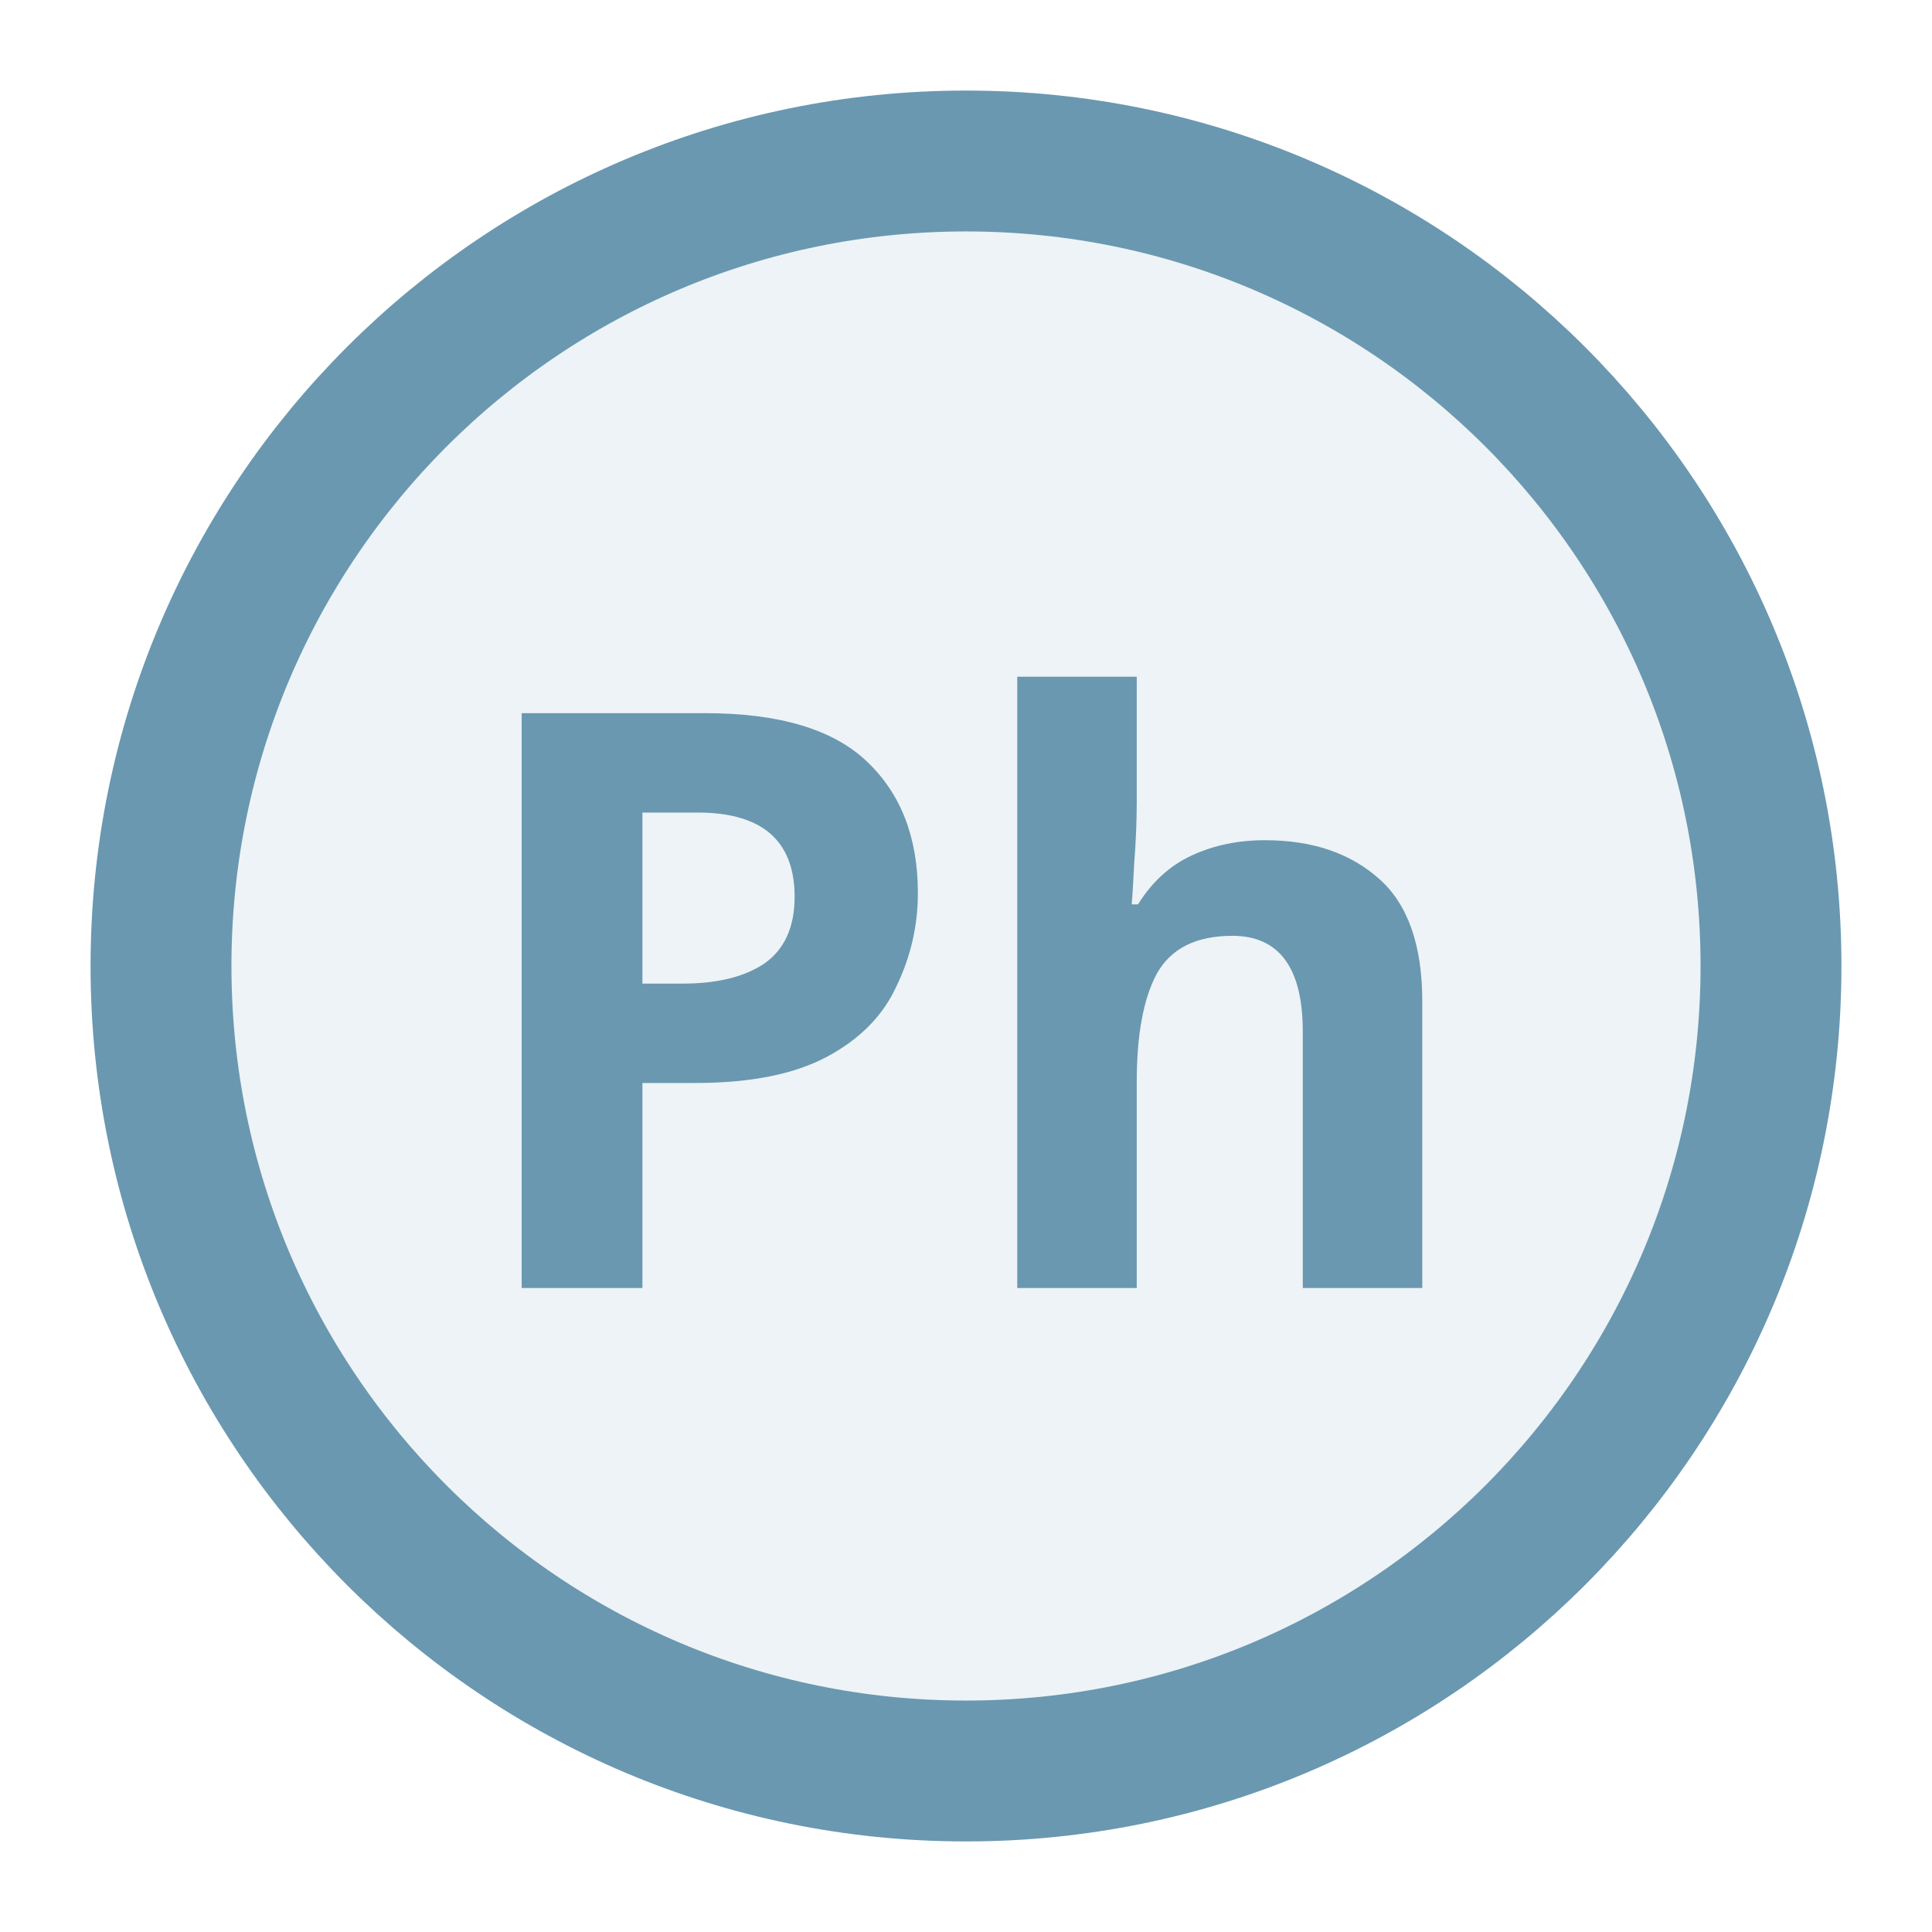
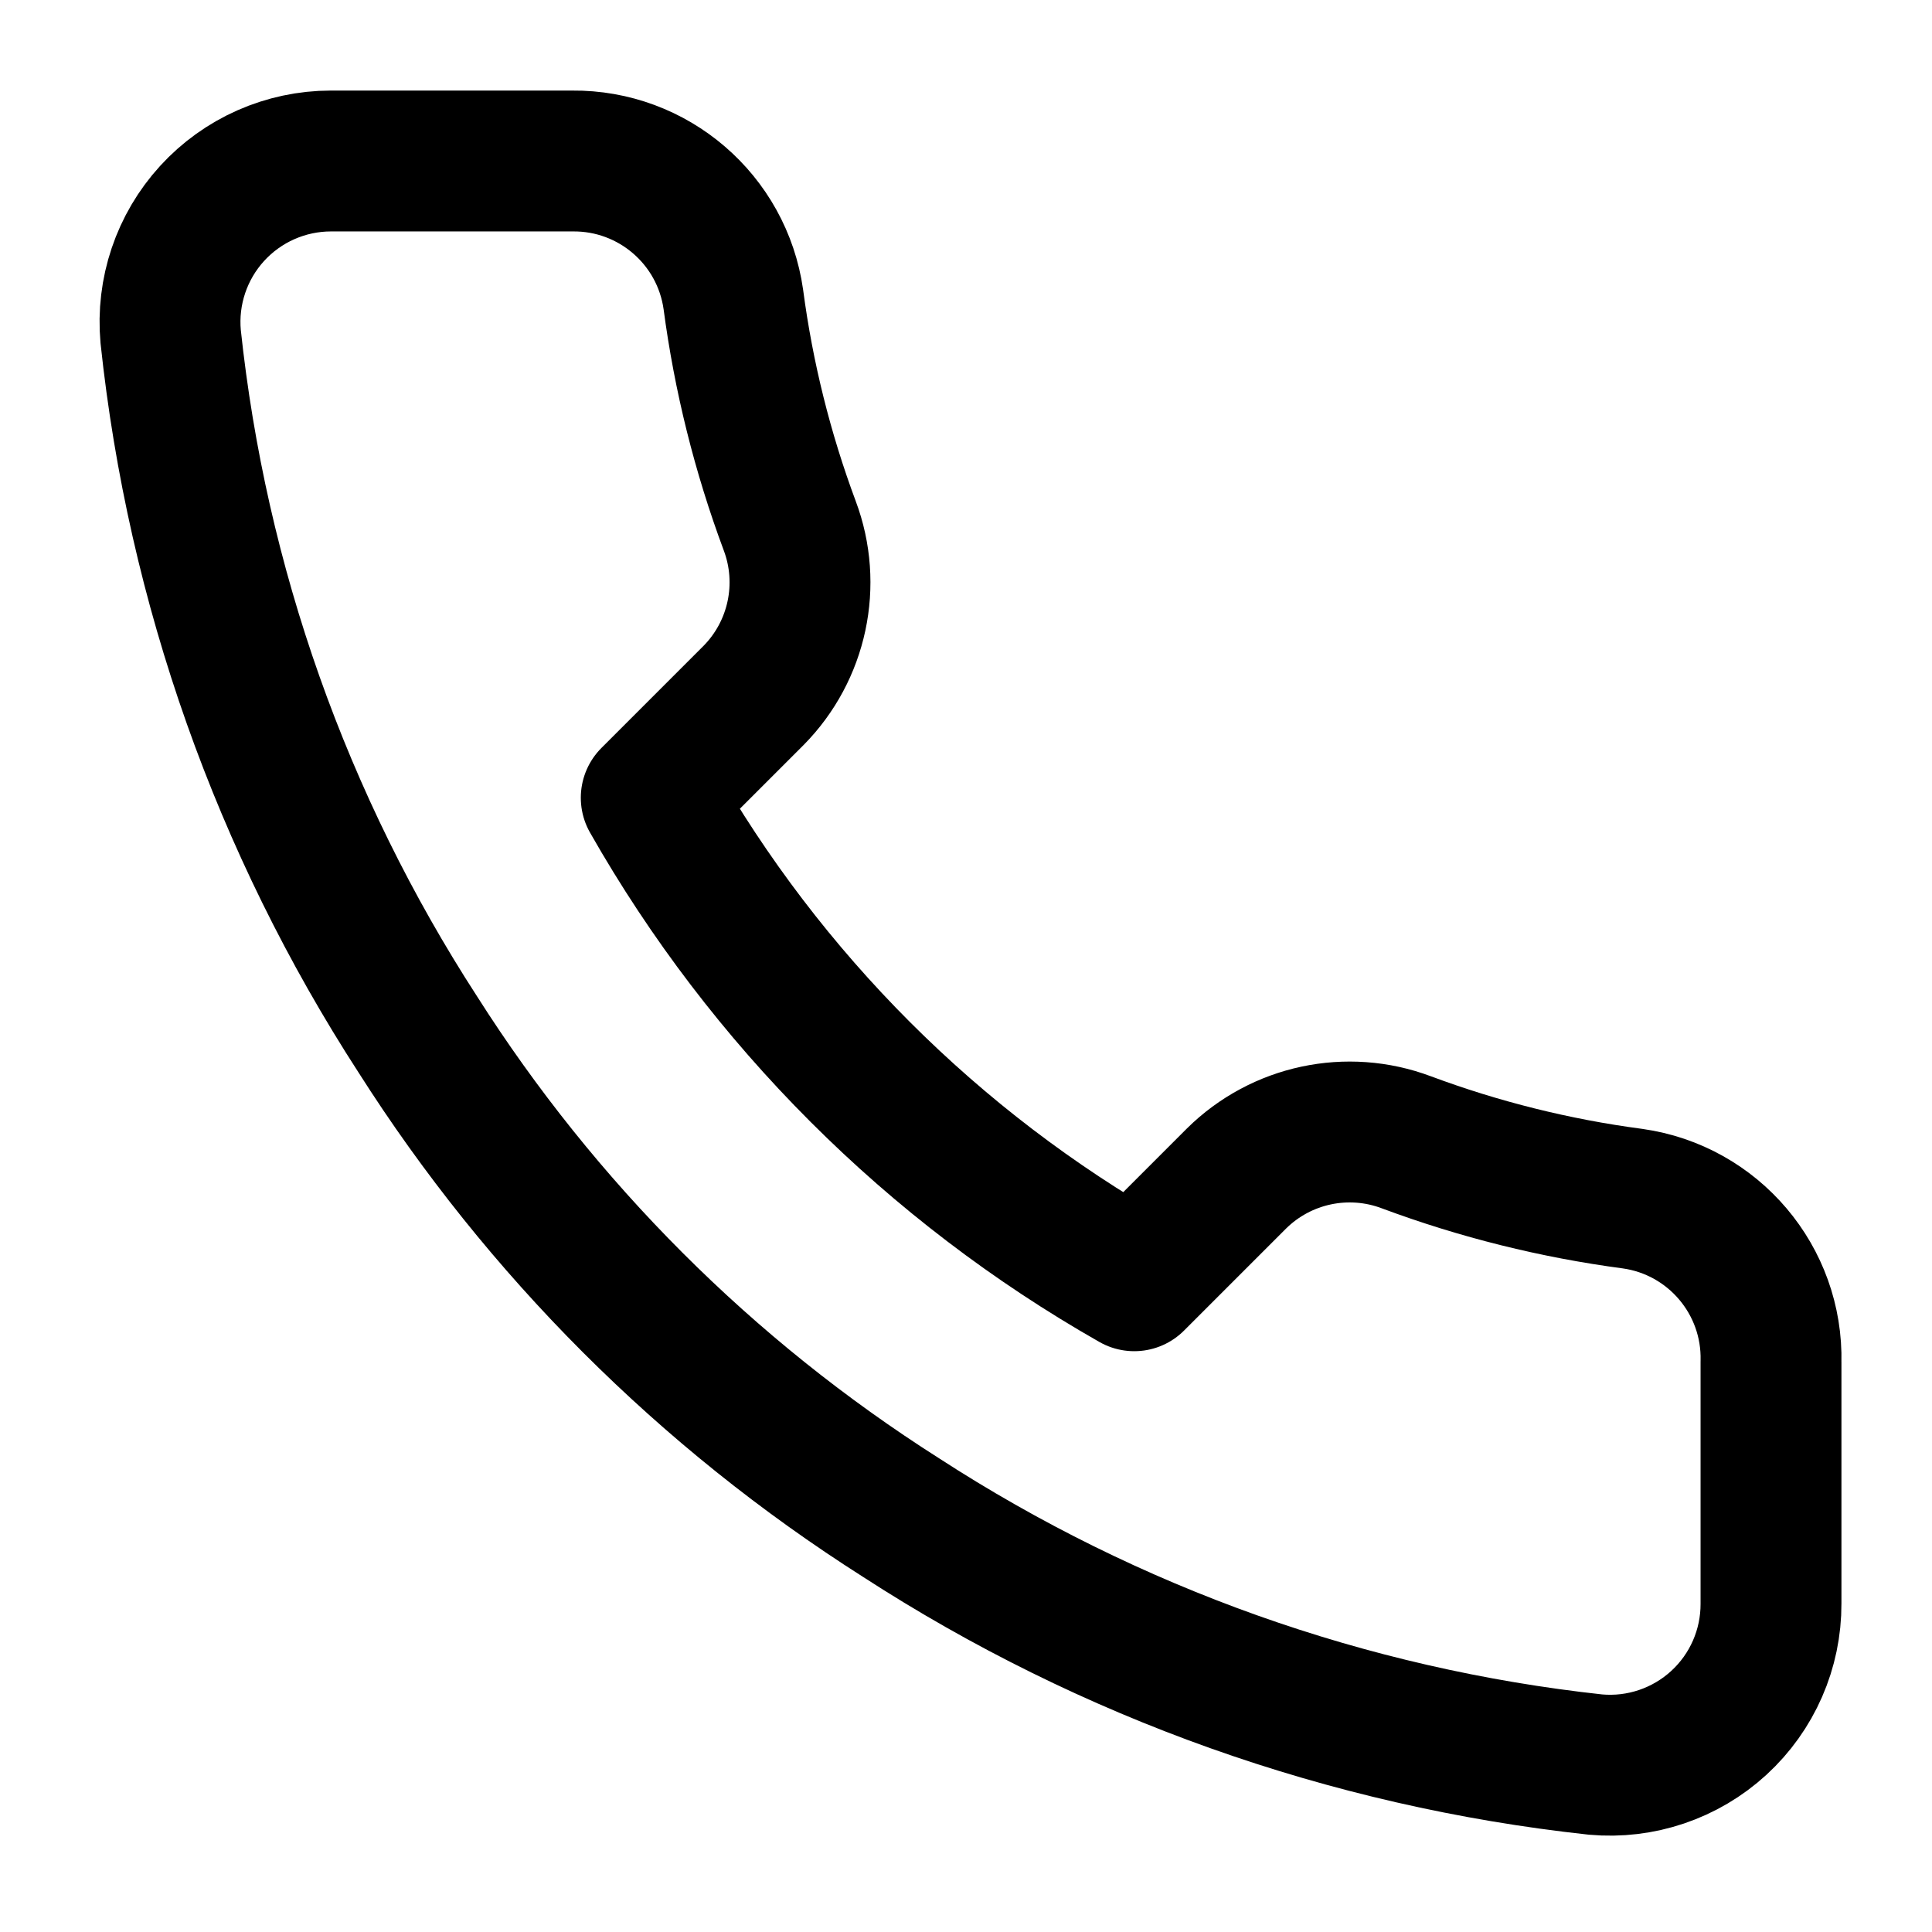
- <svg xmlns="http://www.w3.org/2000/svg" width="24" height="24" viewBox="0 0 24 24" fill="none" stroke="#6a98b0" stroke-width="1.75" stroke-linecap="round" stroke-linejoin="round">
-   <circle cx="12" cy="12" r="10" fill="#6a98b0" fill-opacity="0.12" stroke="#6a98b0" />
-   <text x="12" y="16" text-anchor="middle" font-family="sans-serif" font-size="10" font-weight="600" fill="#6a98b0" stroke="none">Ph</text>
+ <svg xmlns="http://www.w3.org/2000/svg" viewBox="0 0 24 24" fill="none" stroke="currentColor" stroke-width="1.75" stroke-linecap="round" stroke-linejoin="round">
+   <path d="M22 16.92v3a2 2 0 01-2.18 2 19.79 19.79 0 01-8.63-3.07 19.5 19.5 0 01-6-6 19.79 19.79 0 01-3.07-8.67A2 2 0 014.11 2h3a2 2 0 012 1.72c.127.96.362 1.903.7 2.81a2 2 0 01-.45 2.11L8.09 9.91a16 16 0 006 6l1.27-1.27a2 2 0 012.11-.45c.907.338 1.85.573 2.81.7A2 2 0 0122 16.92z" />
</svg>
